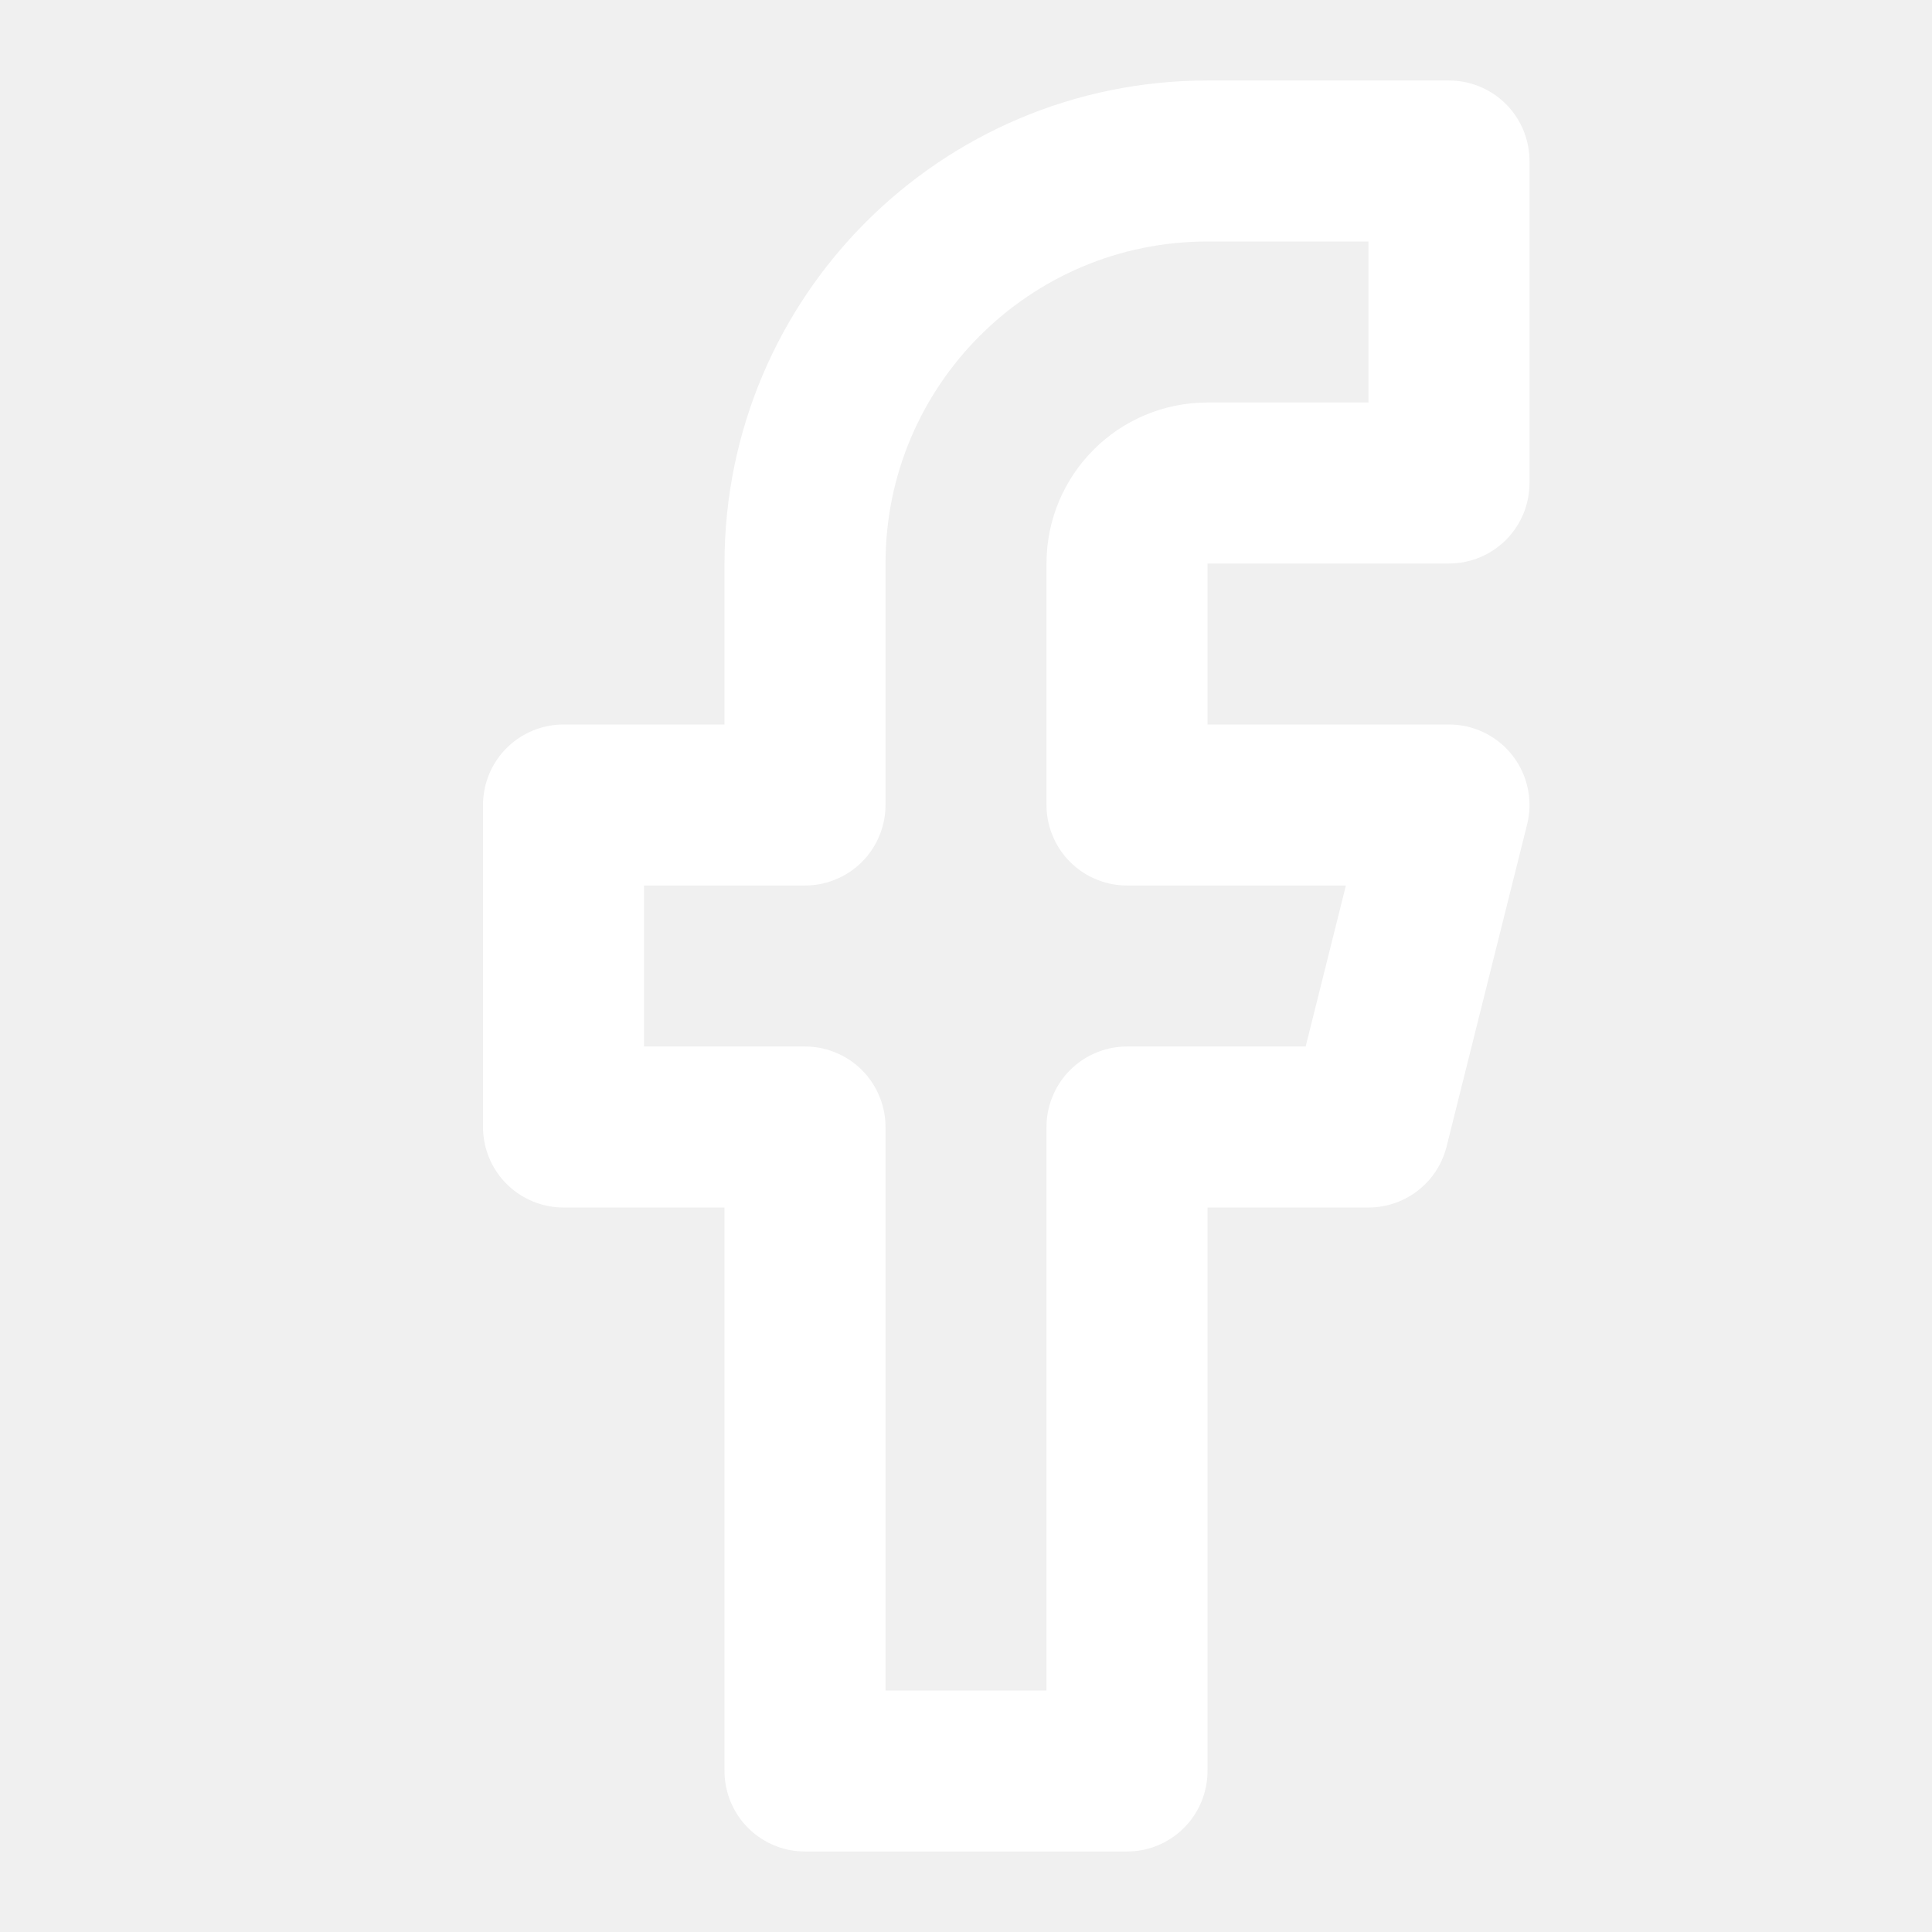
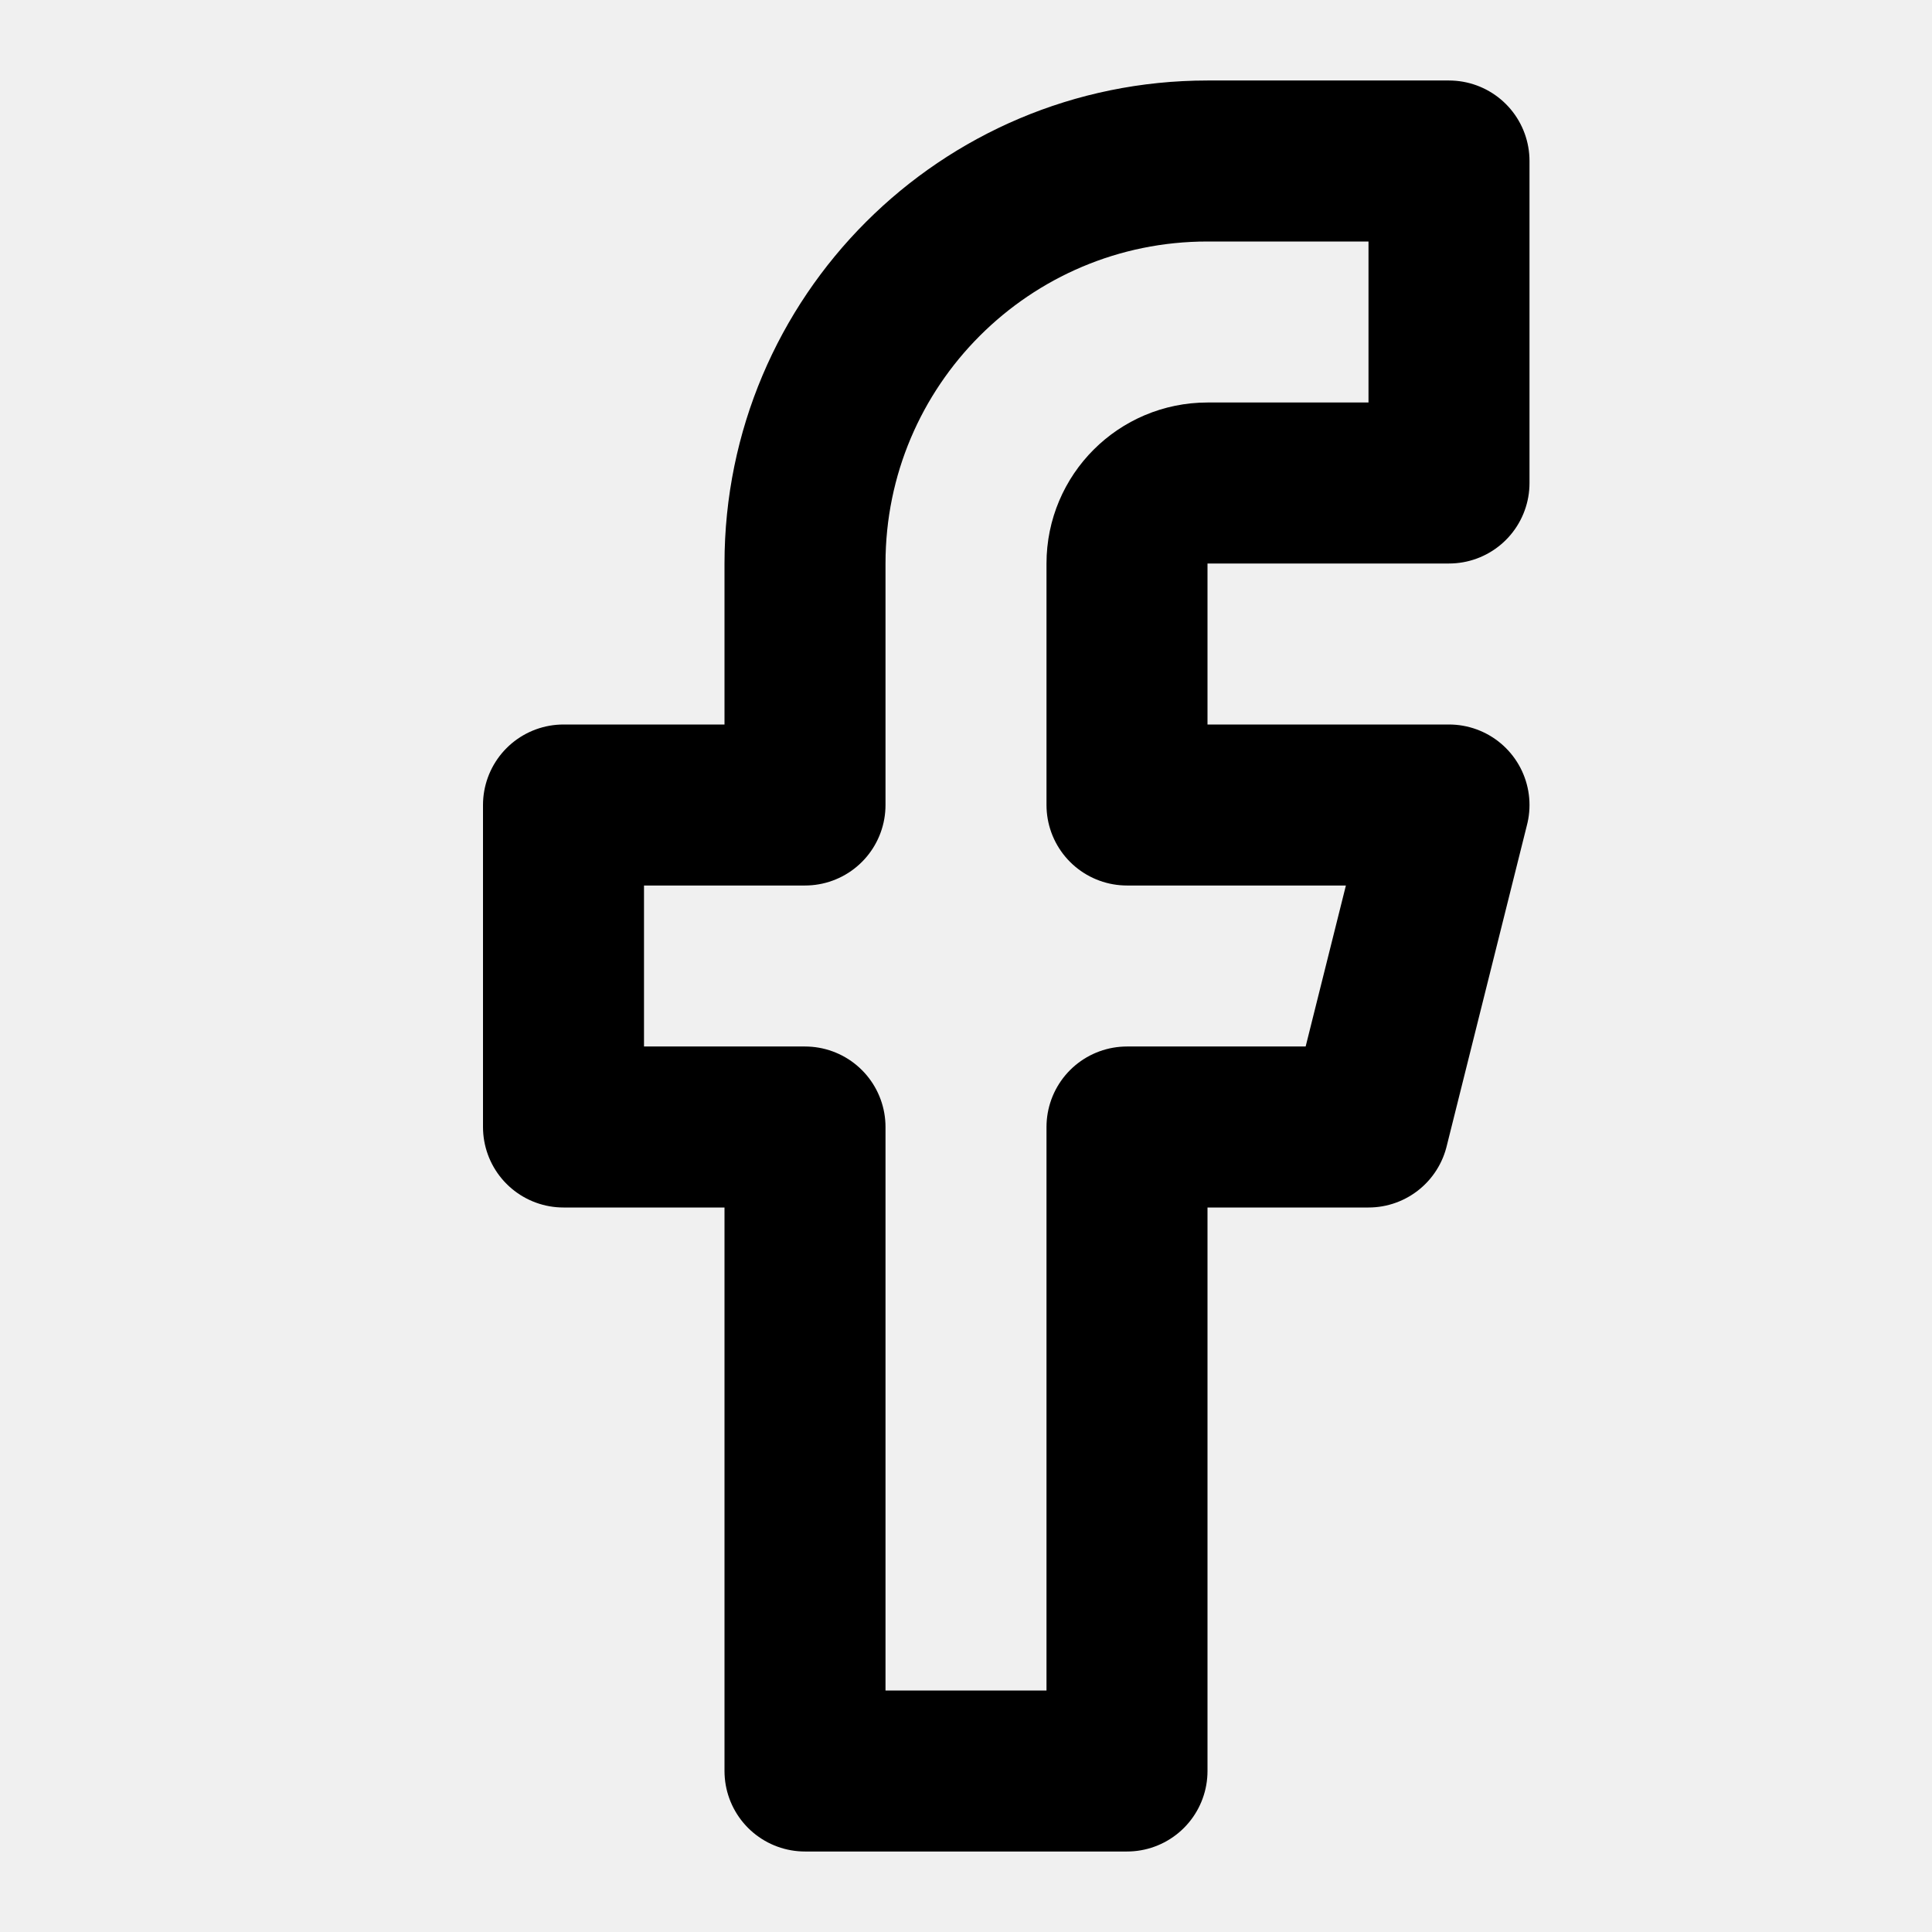
- <svg xmlns="http://www.w3.org/2000/svg" width="24" height="24" viewBox="0 0 24 24" fill="none" stroke="#fff" stroke-width="2" stroke-linecap="round" stroke-linejoin="round" class="feather feather-facebook">
+ <svg xmlns="http://www.w3.org/2000/svg" width="24" height="24" viewBox="0 0 24 24" fill="none" stroke="currentColor" stroke-width="2" stroke-linecap="round" stroke-linejoin="round" class="feather feather-facebook">
  <path d="M18 2h-3a5 5 0 0 0-5 5v3H7v4h3v8h4v-8h3l1-4h-4V7a1 1 0 0 1 1-1h3z" />
</svg>
